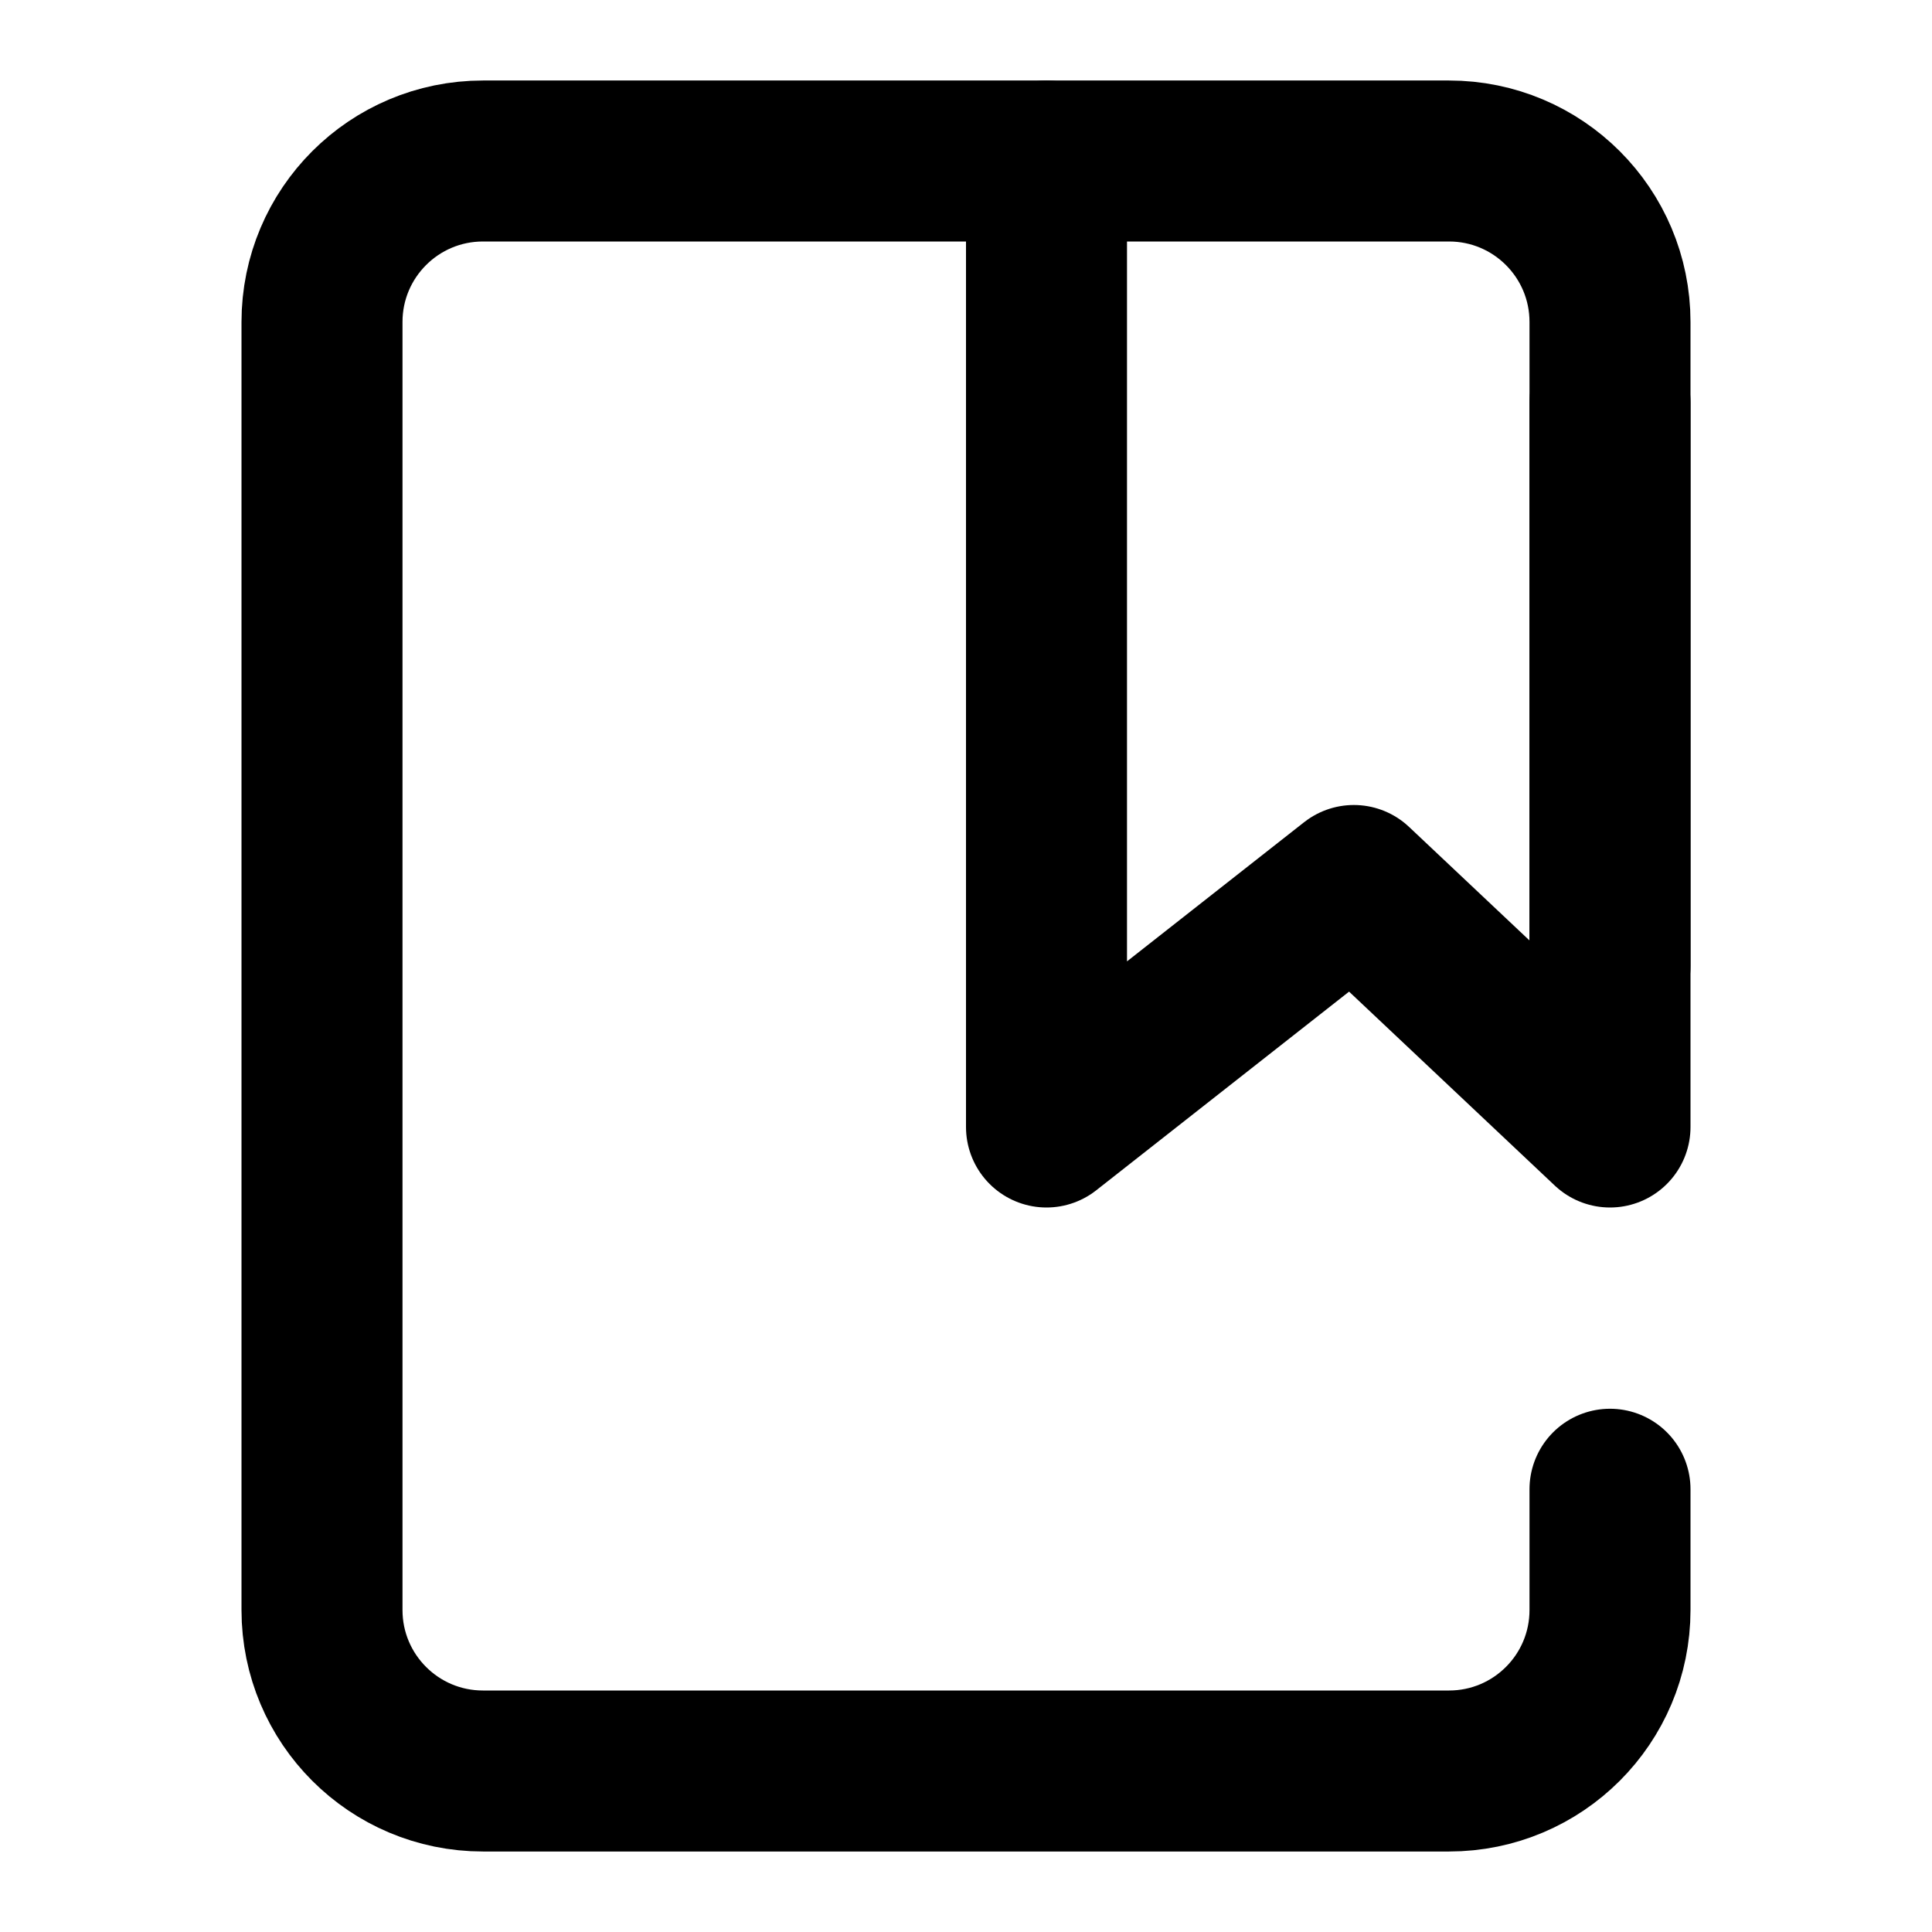
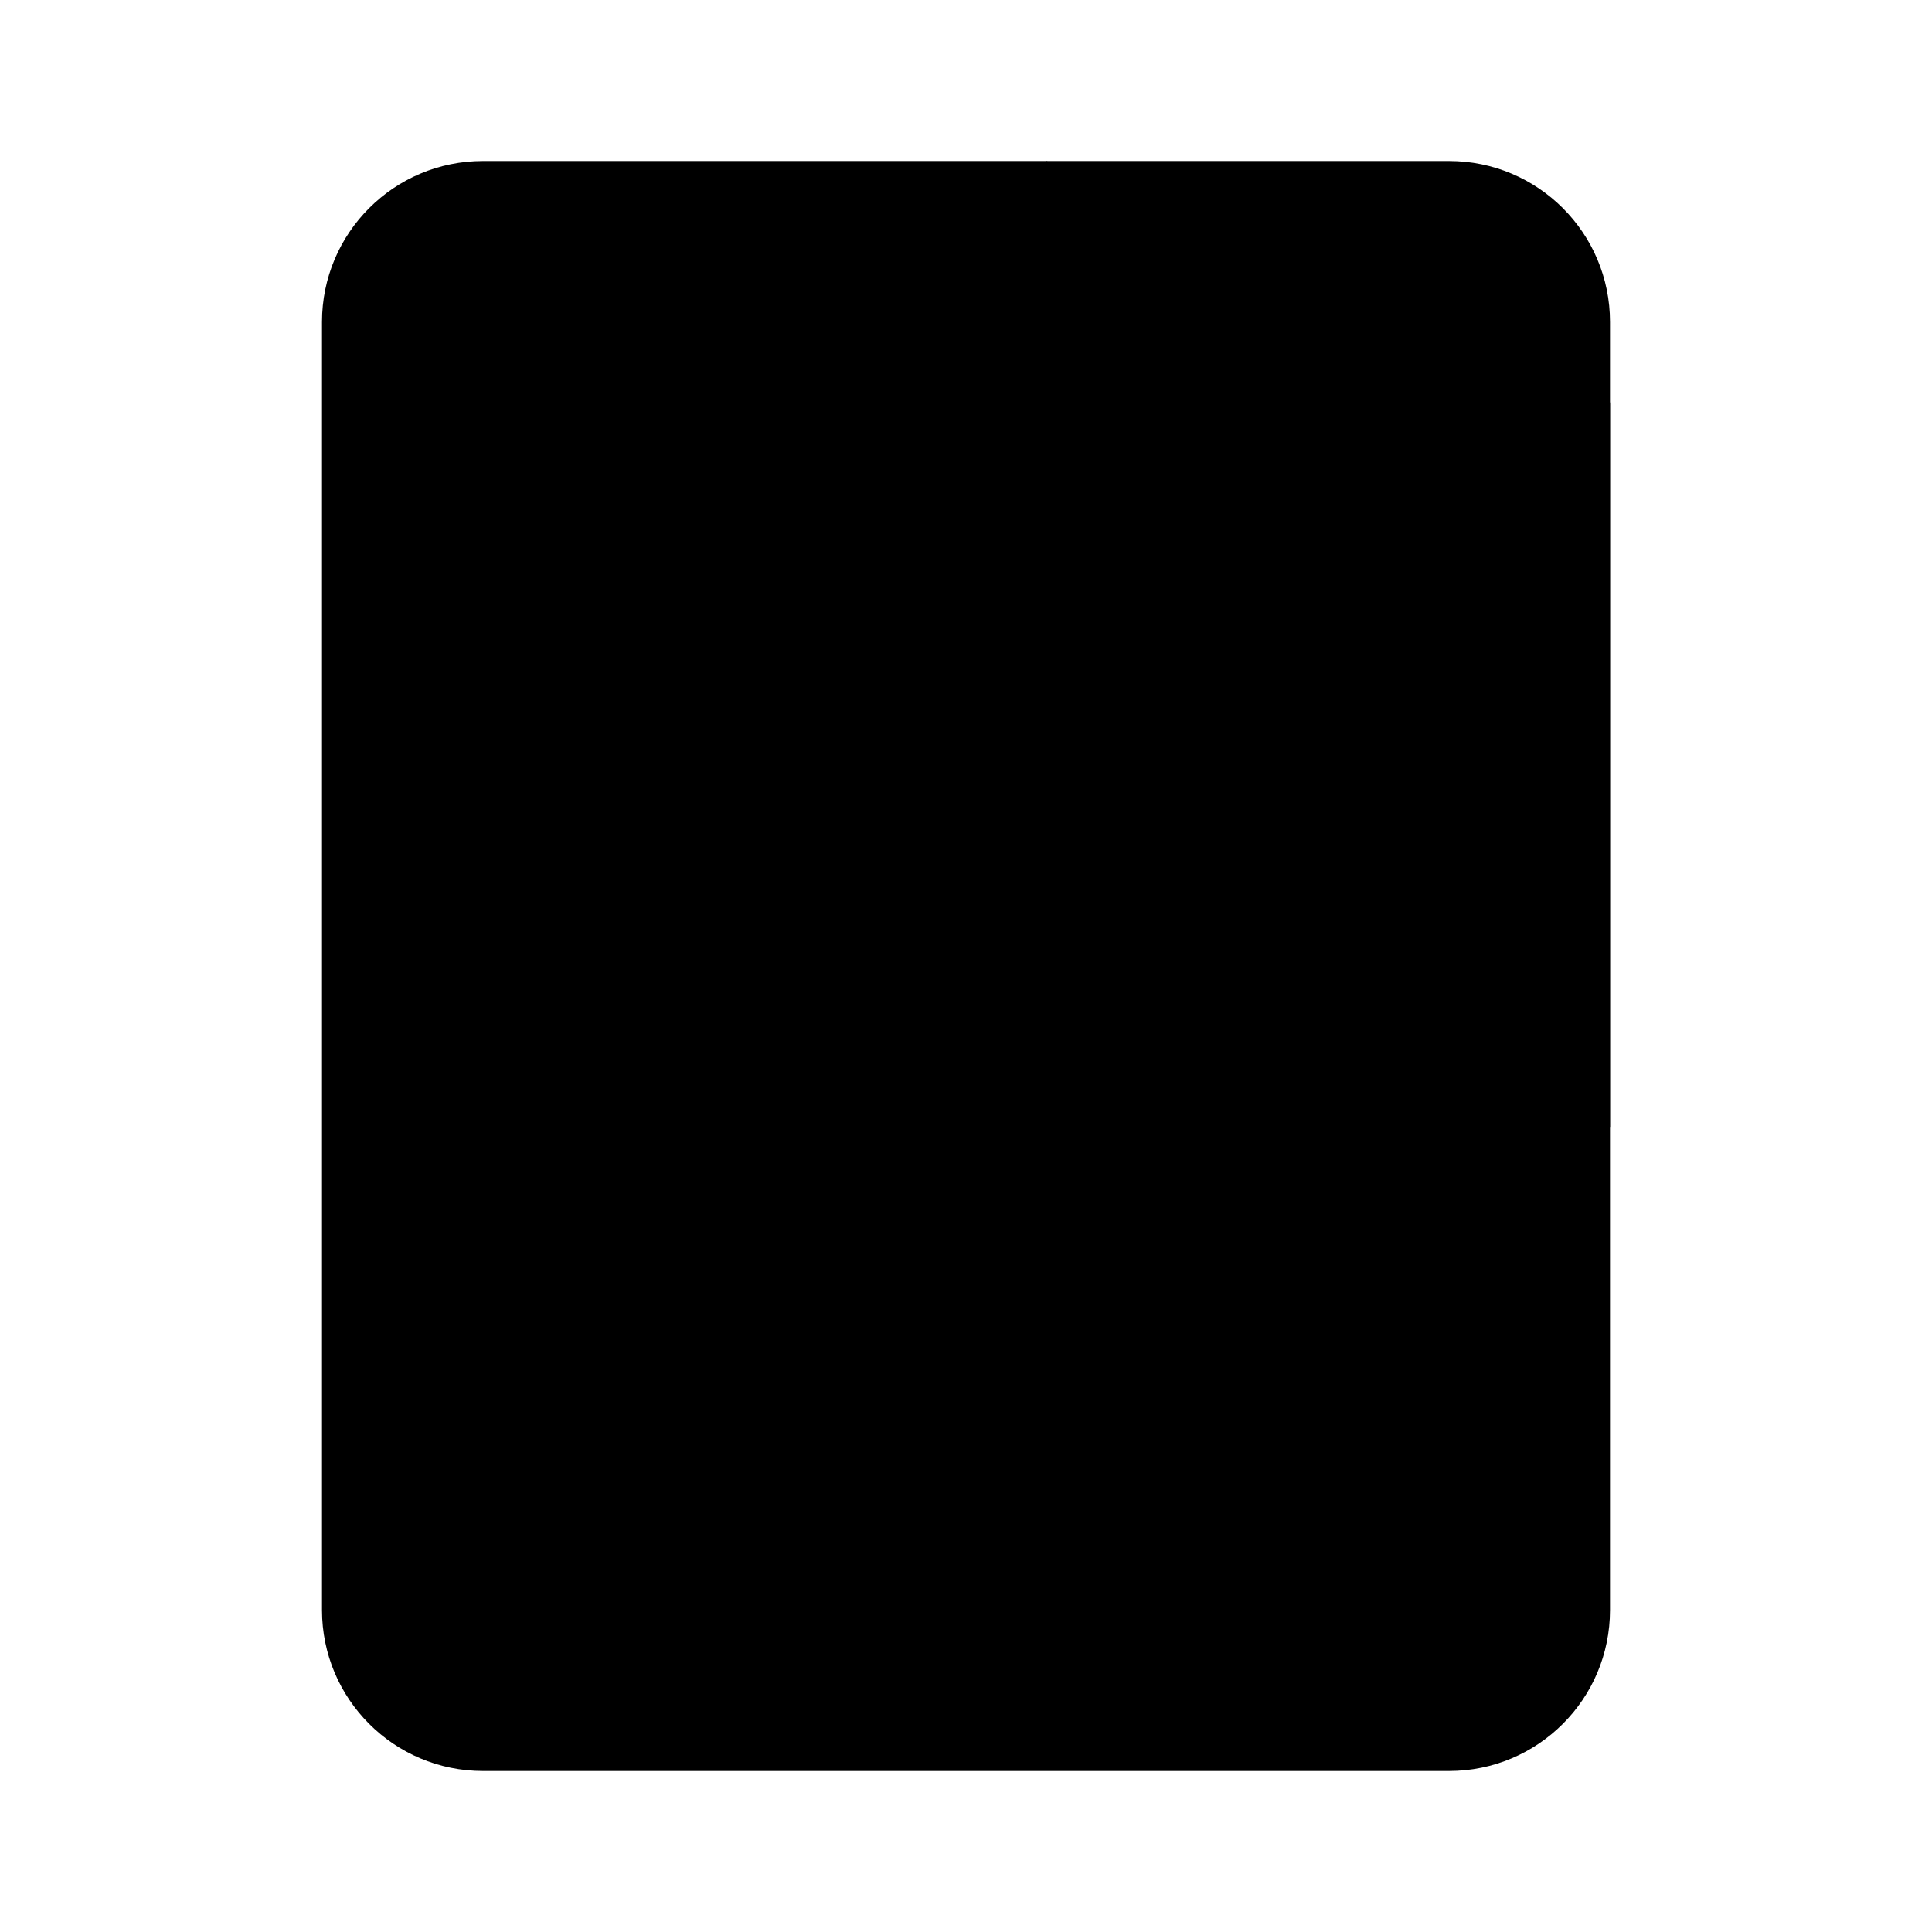
- <svg xmlns="http://www.w3.org/2000/svg" width="800px" height="800px" viewBox="0 0 24 24" fill="none">
-   <path d="M20 12V4C20 2.895 19.105 2 18 2H6C4.895 2 4 2.895 4 4V20C4 21.105 4.895 22 6 22H18C19.105 22 20 21.105 20 20V18.5" stroke="#000000" stroke-width="2" stroke-linecap="round" stroke-linejoin="round" />
-   <path d="M13 2V14L16.818 11L20 14V5" stroke="#000000" stroke-width="2" stroke-linecap="round" stroke-linejoin="round" />
+ <svg xmlns="http://www.w3.org/2000/svg" width="800px" height="800px" viewBox="0 0 24 24">
+   <path d="M20 12V4C20 2.895 19.105 2 18 2H6C4.895 2 4 2.895 4 4V20C4 21.105 4.895 22 6 22H18C19.105 22 20 21.105 20 20V18.5" stroke-width="2" stroke-linecap="round" stroke-linejoin="round" />
+   <path d="M13 2V14L16.818 11L20 14V5" stroke-width="2" stroke-linecap="round" stroke-linejoin="round" />
</svg>
